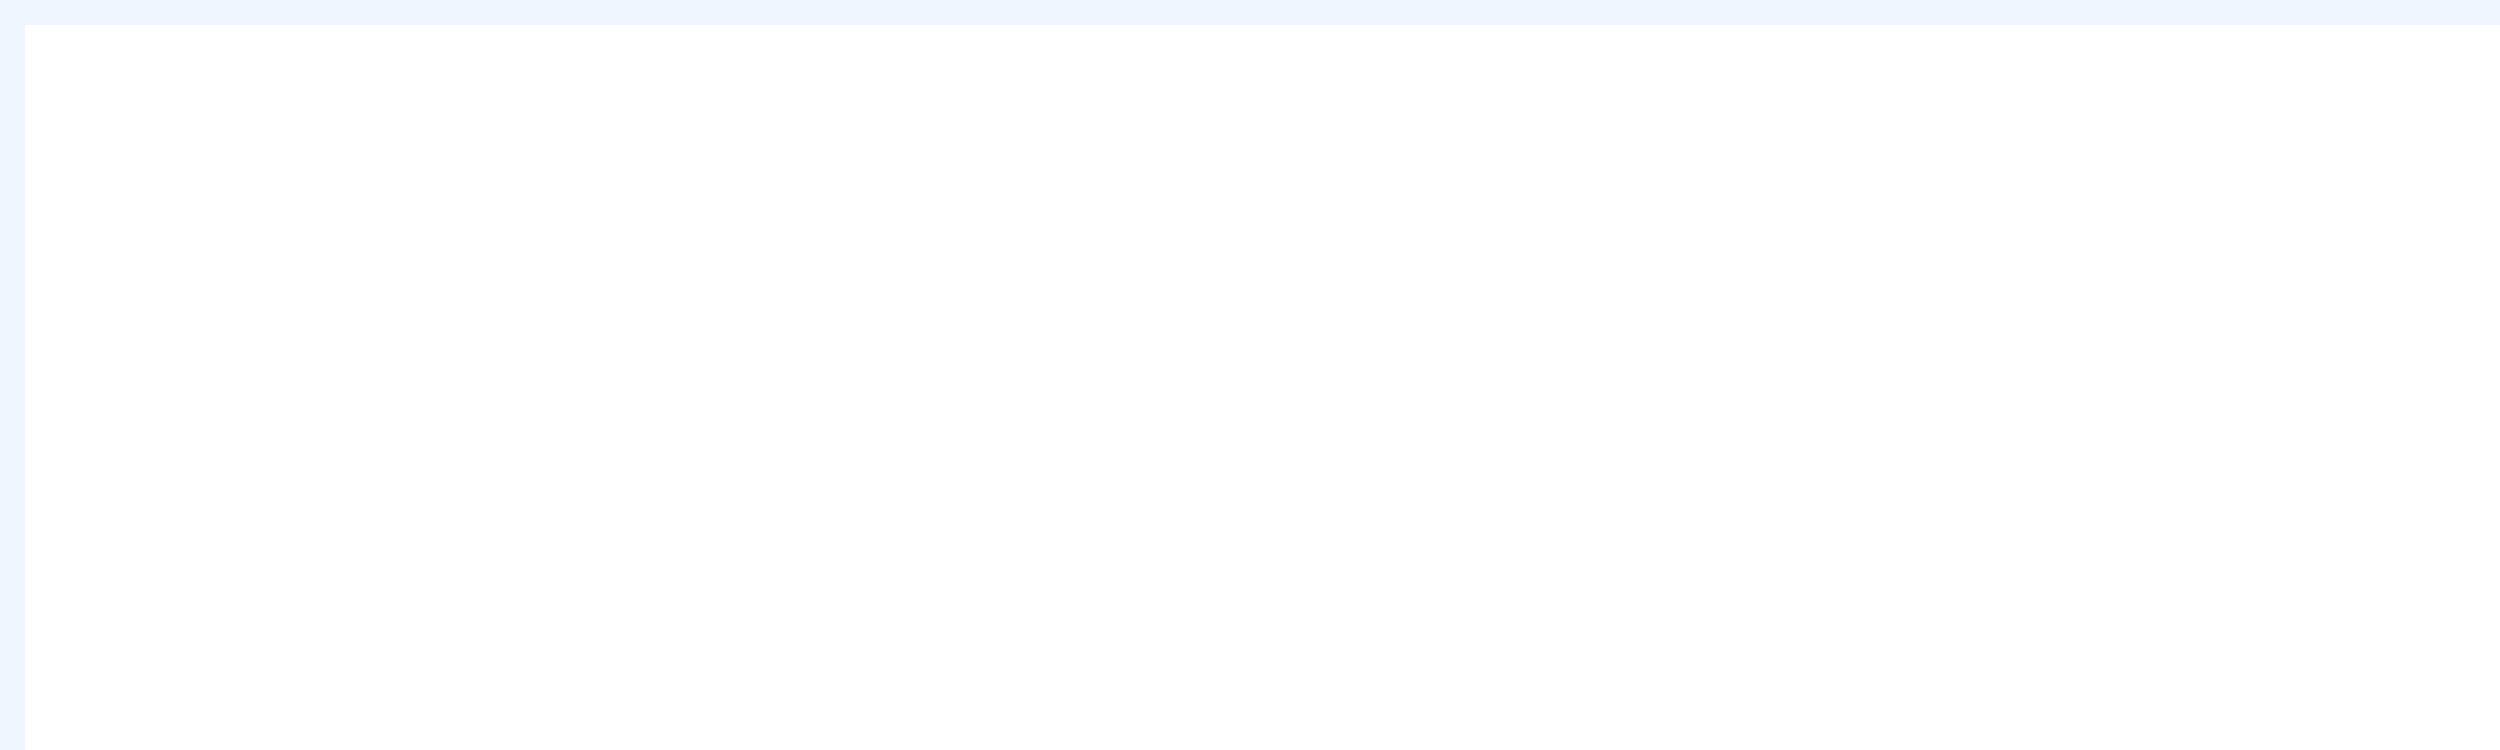
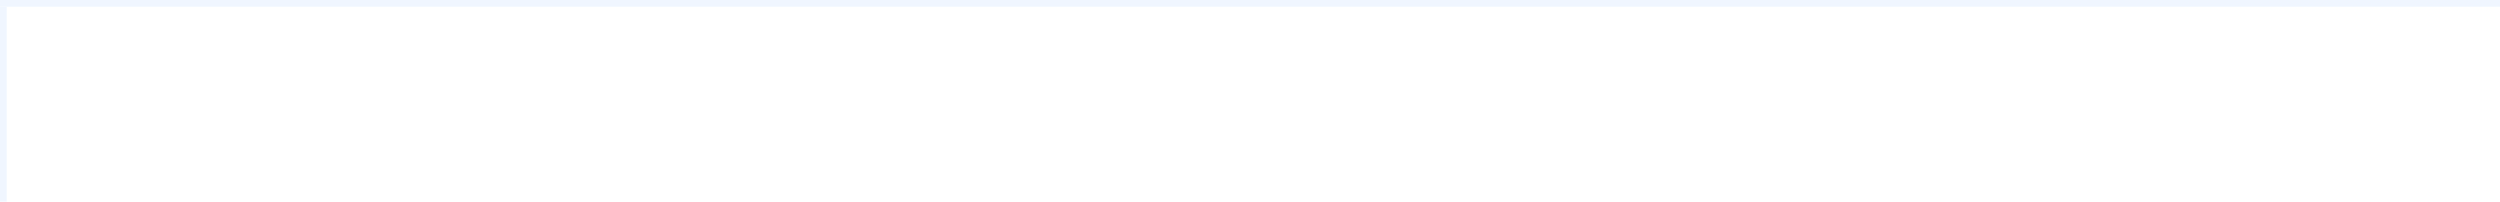
- <svg xmlns="http://www.w3.org/2000/svg" version="1.1" width="100px" height="30px" viewBox="0 90 100 30">
-   <path d="M 1 1  L 100 1  L 100 30  L 1 30  L 1 1  Z " fill-rule="nonzero" fill="rgba(255, 255, 255, 1)" stroke="none" transform="matrix(1 0 0 1 0 90 )" class="fill" />
-   <path d="M 0.5 1  L 0.5 30  " stroke-width="1" stroke-dasharray="0" stroke="rgba(240, 246, 255, 1)" fill="none" transform="matrix(1 0 0 1 0 90 )" class="stroke" />
-   <path d="M 0 0.5  L 100 0.5  " stroke-width="1" stroke-dasharray="0" stroke="rgba(240, 246, 255, 1)" fill="none" transform="matrix(1 0 0 1 0 90 )" class="stroke" />
+ <svg xmlns="http://www.w3.org/2000/svg" version="1.1" width="372px" height="30px" viewBox="100 90 372 30">
+   <path d="M 1 1  L 372 1  L 372 30  L 1 30  L 1 1  Z " fill-rule="nonzero" fill="rgba(255, 255, 255, 1)" stroke="none" transform="matrix(1 0 0 1 100 90 )" class="fill" />
+   <path d="M 0.5 1  L 0.5 30  " stroke-width="1" stroke-dasharray="0" stroke="rgba(240, 246, 255, 1)" fill="none" transform="matrix(1 0 0 1 100 90 )" class="stroke" />
+   <path d="M 0 0.5  L 372 0.5  " stroke-width="1" stroke-dasharray="0" stroke="rgba(240, 246, 255, 1)" fill="none" transform="matrix(1 0 0 1 100 90 )" class="stroke" />
</svg>
